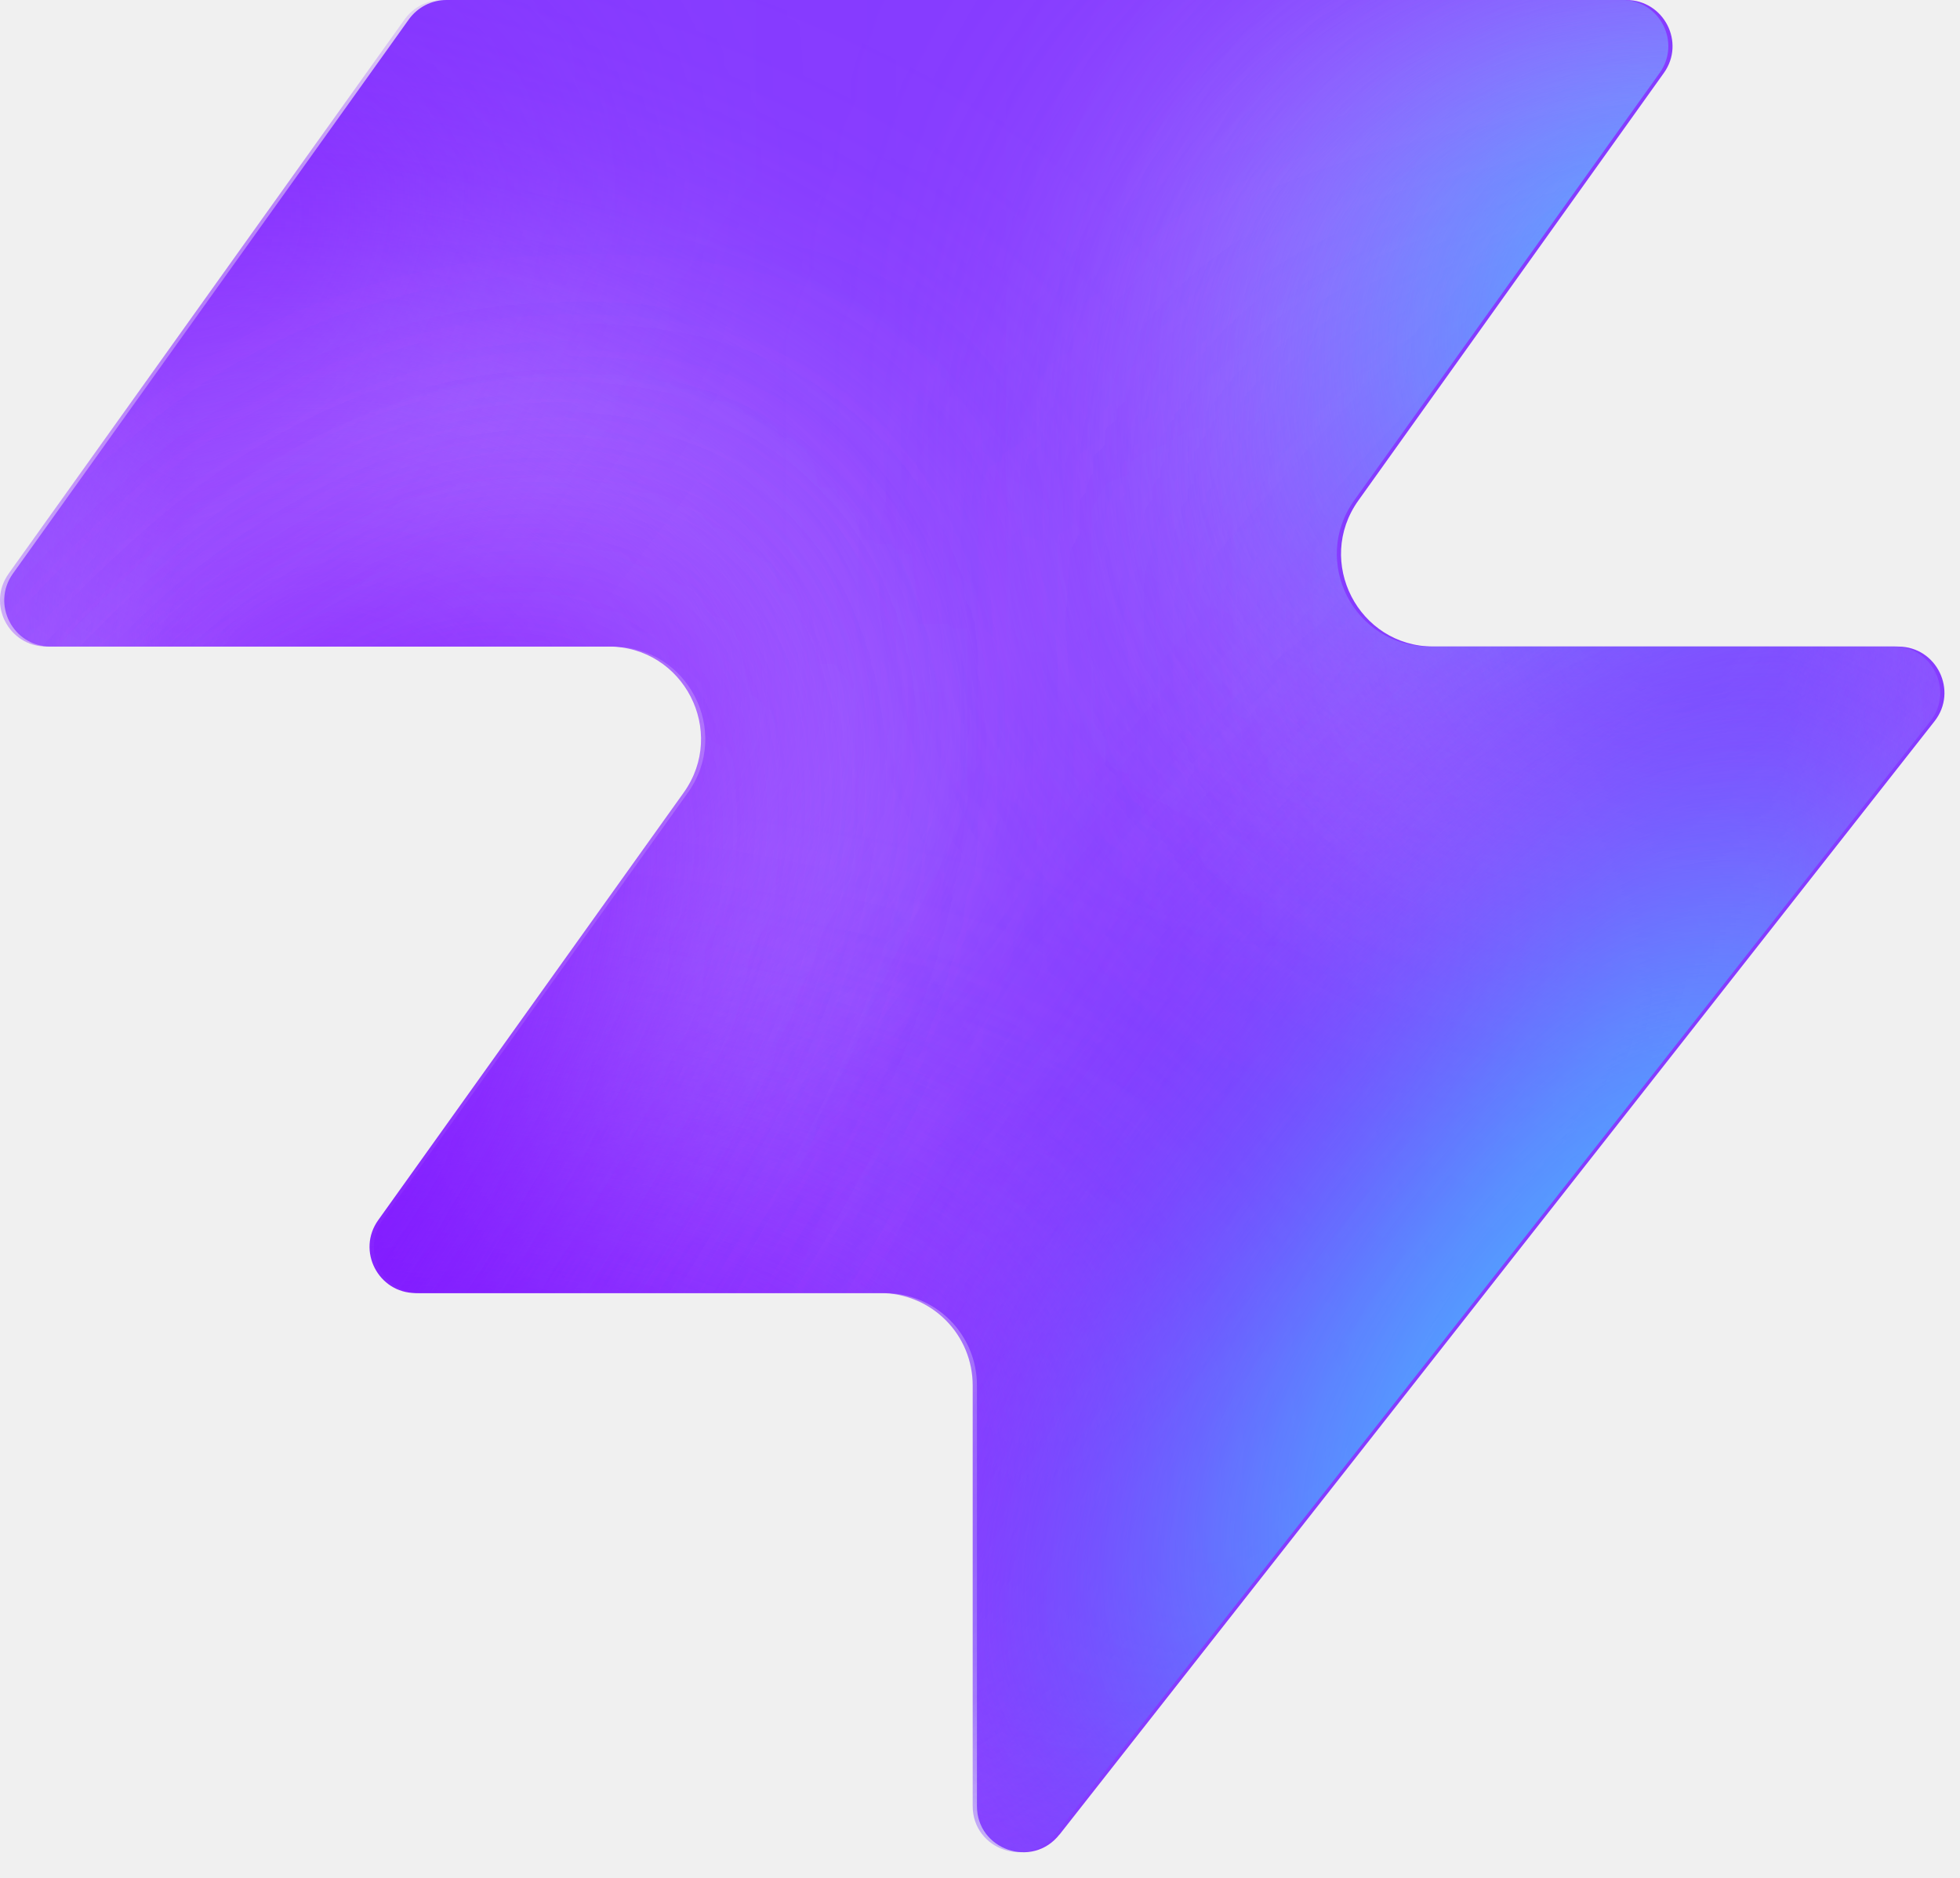
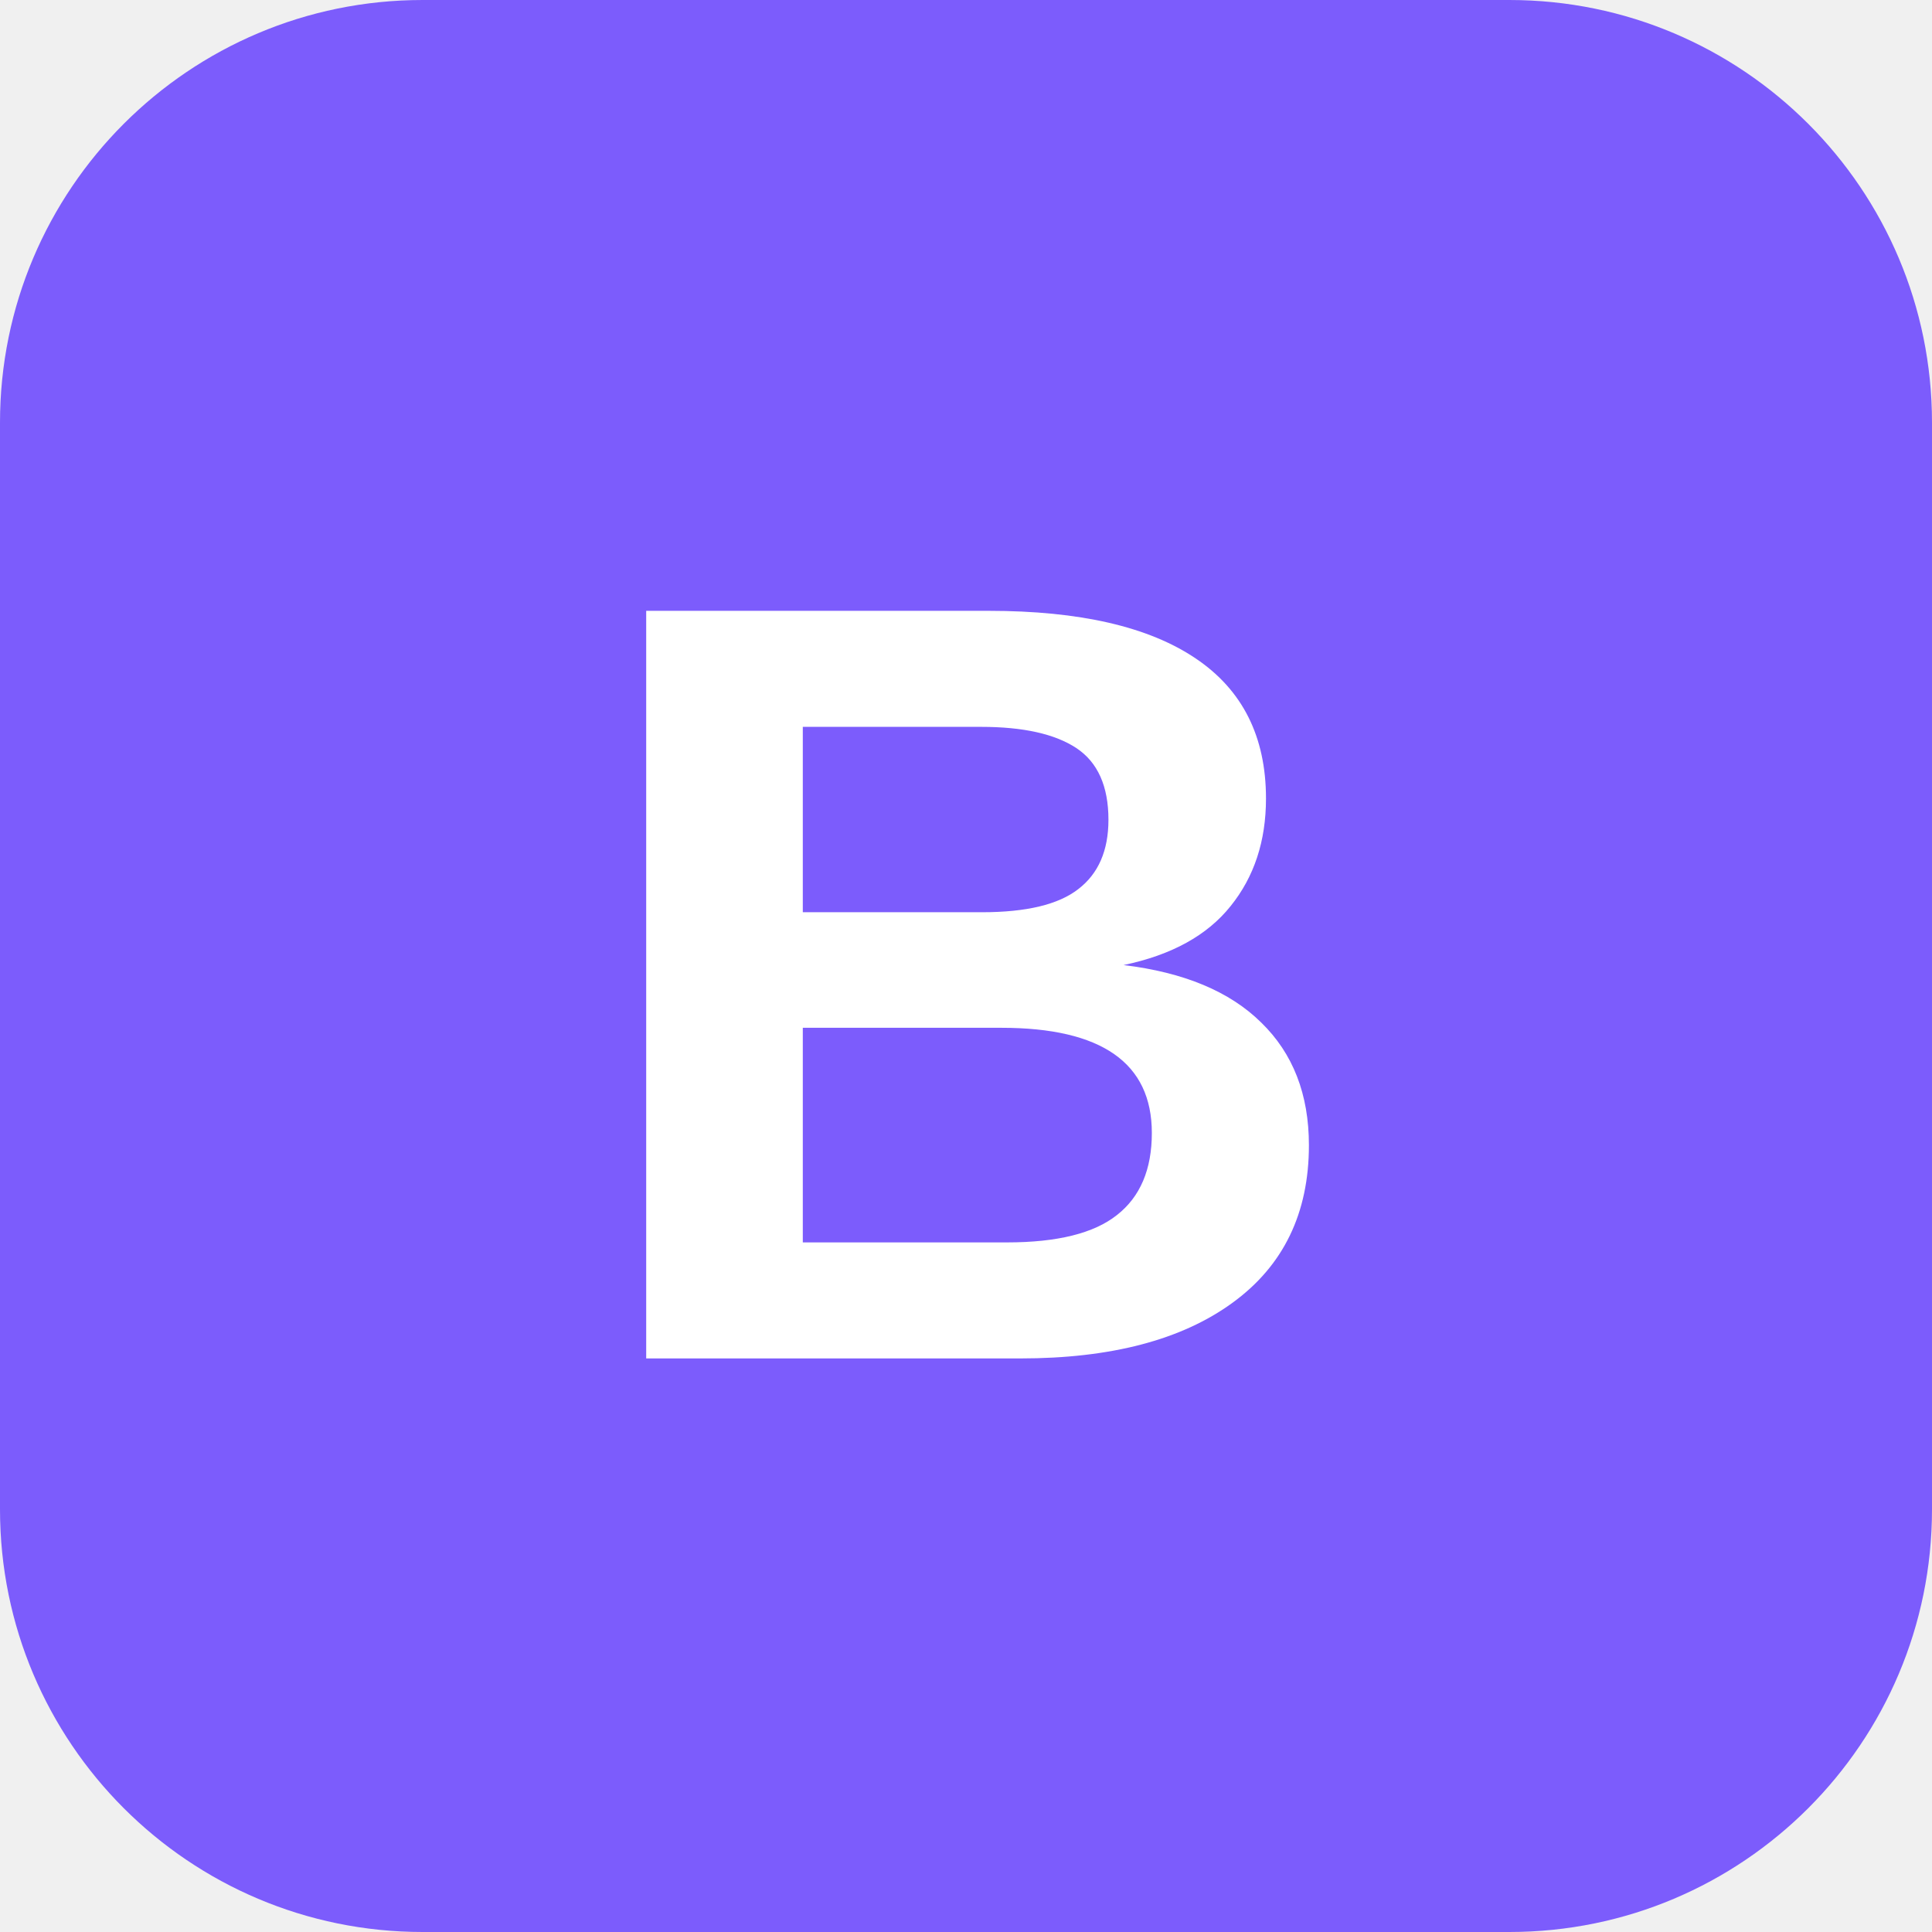
- <svg xmlns="http://www.w3.org/2000/svg" width="48" height="46" fill="none" viewBox="0 0 48 46">
-   <path fill="#863bff" d="M25.946 44.938c-.664.845-2.021.375-2.021-.698V33.937a2.26 2.26 0 0 0-2.262-2.262H10.287c-.92 0-1.456-1.04-.92-1.788l7.48-10.471c1.07-1.497 0-3.578-1.842-3.578H1.237c-.92 0-1.456-1.04-.92-1.788L10.013.474c.214-.297.556-.474.92-.474h28.894c.92 0 1.456 1.04.92 1.788l-7.48 10.471c-1.07 1.498 0 3.579 1.842 3.579h11.377c.943 0 1.473 1.088.89 1.83L25.947 44.94z" style="fill:#863bff;fill:color(display-p3 .525 .23 1);fill-opacity:1" />
-   <mask id="a" width="48" height="46" x="0" y="0" maskUnits="userSpaceOnUse" style="mask-type:alpha">
-     <path fill="#000" d="M25.842 44.938c-.664.844-2.021.375-2.021-.698V33.937a2.26 2.26 0 0 0-2.262-2.262H10.183c-.92 0-1.456-1.04-.92-1.788l7.48-10.471c1.07-1.498 0-3.579-1.842-3.579H1.133c-.92 0-1.456-1.04-.92-1.787L9.91.473c.214-.297.556-.474.92-.474h28.894c.92 0 1.456 1.04.92 1.788l-7.48 10.471c-1.07 1.498 0 3.578 1.842 3.578h11.377c.943 0 1.473 1.088.89 1.832L25.843 44.94z" style="fill:#000;fill-opacity:1" />
-   </mask>
-   <g mask="url(#a)">
-     <g filter="url(#b)">
-       <ellipse cx="5.508" cy="14.704" fill="#ede6ff" rx="5.508" ry="14.704" style="fill:#ede6ff;fill:color(display-p3 .927 .903 1);fill-opacity:1" transform="matrix(.00324 1 1 -.00324 -4.47 31.516)" />
-     </g>
-     <g filter="url(#c)">
-       <ellipse cx="10.399" cy="29.851" fill="#ede6ff" rx="10.399" ry="29.851" style="fill:#ede6ff;fill:color(display-p3 .927 .903 1);fill-opacity:1" transform="matrix(.00324 1 1 -.00324 -39.328 7.883)" />
-     </g>
-     <g filter="url(#d)">
-       <ellipse cx="5.508" cy="30.487" fill="#7e14ff" rx="5.508" ry="30.487" style="fill:#7e14ff;fill:color(display-p3 .492 .077 1);fill-opacity:1" transform="rotate(89.814 -25.913 -14.639)scale(1 -1)" />
-     </g>
-     <g filter="url(#e)">
-       <ellipse cx="5.508" cy="30.599" fill="#7e14ff" rx="5.508" ry="30.599" style="fill:#7e14ff;fill:color(display-p3 .492 .077 1);fill-opacity:1" transform="rotate(89.814 -32.644 -3.334)scale(1 -1)" />
-     </g>
-     <g filter="url(#f)">
-       <ellipse cx="5.508" cy="30.599" fill="#7e14ff" rx="5.508" ry="30.599" style="fill:#7e14ff;fill:color(display-p3 .492 .077 1);fill-opacity:1" transform="matrix(.00324 1 1 -.00324 -34.34 30.47)" />
-     </g>
-     <g filter="url(#g)">
-       <ellipse cx="14.072" cy="22.078" fill="#ede6ff" rx="14.072" ry="22.078" style="fill:#ede6ff;fill:color(display-p3 .927 .903 1);fill-opacity:1" transform="rotate(93.35 24.506 48.493)scale(-1 1)" />
-     </g>
-     <g filter="url(#h)">
-       <ellipse cx="3.47" cy="21.501" fill="#7e14ff" rx="3.47" ry="21.501" style="fill:#7e14ff;fill:color(display-p3 .492 .077 1);fill-opacity:1" transform="rotate(89.009 28.708 47.59)scale(-1 1)" />
-     </g>
-     <g filter="url(#i)">
-       <ellipse cx="3.47" cy="21.501" fill="#7e14ff" rx="3.47" ry="21.501" style="fill:#7e14ff;fill:color(display-p3 .492 .077 1);fill-opacity:1" transform="rotate(89.009 28.708 47.59)scale(-1 1)" />
-     </g>
-     <g filter="url(#j)">
-       <ellipse cx=".387" cy="8.972" fill="#7e14ff" rx="4.407" ry="29.108" style="fill:#7e14ff;fill:color(display-p3 .492 .077 1);fill-opacity:1" transform="rotate(39.51 .387 8.972)" />
-     </g>
-     <g filter="url(#k)">
-       <ellipse cx="47.523" cy="-6.092" fill="#7e14ff" rx="4.407" ry="29.108" style="fill:#7e14ff;fill:color(display-p3 .492 .077 1);fill-opacity:1" transform="rotate(37.892 47.523 -6.092)" />
-     </g>
-     <g filter="url(#l)">
-       <ellipse cx="41.412" cy="6.333" fill="#47bfff" rx="5.971" ry="9.665" style="fill:#47bfff;fill:color(display-p3 .28 .748 1);fill-opacity:1" transform="rotate(37.892 41.412 6.333)" />
-     </g>
-     <g filter="url(#m)">
-       <ellipse cx="-1.879" cy="38.332" fill="#7e14ff" rx="4.407" ry="29.108" style="fill:#7e14ff;fill:color(display-p3 .492 .077 1);fill-opacity:1" transform="rotate(37.892 -1.88 38.332)" />
-     </g>
-     <g filter="url(#n)">
-       <ellipse cx="-1.879" cy="38.332" fill="#7e14ff" rx="4.407" ry="29.108" style="fill:#7e14ff;fill:color(display-p3 .492 .077 1);fill-opacity:1" transform="rotate(37.892 -1.88 38.332)" />
-     </g>
-     <g filter="url(#o)">
-       <ellipse cx="35.651" cy="29.907" fill="#7e14ff" rx="4.407" ry="29.108" style="fill:#7e14ff;fill:color(display-p3 .492 .077 1);fill-opacity:1" transform="rotate(37.892 35.651 29.907)" />
-     </g>
-     <g filter="url(#p)">
-       <ellipse cx="38.418" cy="32.4" fill="#47bfff" rx="5.971" ry="15.297" style="fill:#47bfff;fill:color(display-p3 .28 .748 1);fill-opacity:1" transform="rotate(37.892 38.418 32.4)" />
-     </g>
-   </g>
-   <defs>
-     <filter id="b" width="60.045" height="41.654" x="-19.77" y="16.149" color-interpolation-filters="sRGB" filterUnits="userSpaceOnUse">
-       <feFlood flood-opacity="0" result="BackgroundImageFix" />
-       <feBlend in="SourceGraphic" in2="BackgroundImageFix" result="shape" />
-       <feGaussianBlur result="effect1_foregroundBlur_2002_17158" stdDeviation="7.659" />
-     </filter>
-     <filter id="c" width="90.34" height="51.437" x="-54.613" y="-7.533" color-interpolation-filters="sRGB" filterUnits="userSpaceOnUse">
-       <feFlood flood-opacity="0" result="BackgroundImageFix" />
-       <feBlend in="SourceGraphic" in2="BackgroundImageFix" result="shape" />
-       <feGaussianBlur result="effect1_foregroundBlur_2002_17158" stdDeviation="7.659" />
-     </filter>
-     <filter id="d" width="79.355" height="29.4" x="-49.64" y="2.03" color-interpolation-filters="sRGB" filterUnits="userSpaceOnUse">
-       <feFlood flood-opacity="0" result="BackgroundImageFix" />
-       <feBlend in="SourceGraphic" in2="BackgroundImageFix" result="shape" />
-       <feGaussianBlur result="effect1_foregroundBlur_2002_17158" stdDeviation="4.596" />
-     </filter>
-     <filter id="e" width="79.579" height="29.4" x="-45.045" y="20.029" color-interpolation-filters="sRGB" filterUnits="userSpaceOnUse">
-       <feFlood flood-opacity="0" result="BackgroundImageFix" />
-       <feBlend in="SourceGraphic" in2="BackgroundImageFix" result="shape" />
-       <feGaussianBlur result="effect1_foregroundBlur_2002_17158" stdDeviation="4.596" />
-     </filter>
-     <filter id="f" width="79.579" height="29.4" x="-43.513" y="21.178" color-interpolation-filters="sRGB" filterUnits="userSpaceOnUse">
-       <feFlood flood-opacity="0" result="BackgroundImageFix" />
-       <feBlend in="SourceGraphic" in2="BackgroundImageFix" result="shape" />
-       <feGaussianBlur result="effect1_foregroundBlur_2002_17158" stdDeviation="4.596" />
-     </filter>
-     <filter id="g" width="74.749" height="58.852" x="15.756" y="-17.901" color-interpolation-filters="sRGB" filterUnits="userSpaceOnUse">
-       <feFlood flood-opacity="0" result="BackgroundImageFix" />
-       <feBlend in="SourceGraphic" in2="BackgroundImageFix" result="shape" />
-       <feGaussianBlur result="effect1_foregroundBlur_2002_17158" stdDeviation="7.659" />
-     </filter>
-     <filter id="h" width="61.377" height="25.362" x="23.548" y="2.284" color-interpolation-filters="sRGB" filterUnits="userSpaceOnUse">
-       <feFlood flood-opacity="0" result="BackgroundImageFix" />
-       <feBlend in="SourceGraphic" in2="BackgroundImageFix" result="shape" />
-       <feGaussianBlur result="effect1_foregroundBlur_2002_17158" stdDeviation="4.596" />
-     </filter>
-     <filter id="i" width="61.377" height="25.362" x="23.548" y="2.284" color-interpolation-filters="sRGB" filterUnits="userSpaceOnUse">
-       <feFlood flood-opacity="0" result="BackgroundImageFix" />
-       <feBlend in="SourceGraphic" in2="BackgroundImageFix" result="shape" />
-       <feGaussianBlur result="effect1_foregroundBlur_2002_17158" stdDeviation="4.596" />
-     </filter>
-     <filter id="j" width="56.045" height="63.649" x="-27.636" y="-22.853" color-interpolation-filters="sRGB" filterUnits="userSpaceOnUse">
-       <feFlood flood-opacity="0" result="BackgroundImageFix" />
-       <feBlend in="SourceGraphic" in2="BackgroundImageFix" result="shape" />
-       <feGaussianBlur result="effect1_foregroundBlur_2002_17158" stdDeviation="4.596" />
-     </filter>
-     <filter id="k" width="54.814" height="64.646" x="20.116" y="-38.415" color-interpolation-filters="sRGB" filterUnits="userSpaceOnUse">
-       <feFlood flood-opacity="0" result="BackgroundImageFix" />
-       <feBlend in="SourceGraphic" in2="BackgroundImageFix" result="shape" />
-       <feGaussianBlur result="effect1_foregroundBlur_2002_17158" stdDeviation="4.596" />
-     </filter>
-     <filter id="l" width="33.541" height="35.313" x="24.641" y="-11.323" color-interpolation-filters="sRGB" filterUnits="userSpaceOnUse">
-       <feFlood flood-opacity="0" result="BackgroundImageFix" />
-       <feBlend in="SourceGraphic" in2="BackgroundImageFix" result="shape" />
-       <feGaussianBlur result="effect1_foregroundBlur_2002_17158" stdDeviation="4.596" />
-     </filter>
-     <filter id="m" width="54.814" height="64.646" x="-29.286" y="6.009" color-interpolation-filters="sRGB" filterUnits="userSpaceOnUse">
-       <feFlood flood-opacity="0" result="BackgroundImageFix" />
-       <feBlend in="SourceGraphic" in2="BackgroundImageFix" result="shape" />
-       <feGaussianBlur result="effect1_foregroundBlur_2002_17158" stdDeviation="4.596" />
-     </filter>
-     <filter id="n" width="54.814" height="64.646" x="-29.286" y="6.009" color-interpolation-filters="sRGB" filterUnits="userSpaceOnUse">
-       <feFlood flood-opacity="0" result="BackgroundImageFix" />
-       <feBlend in="SourceGraphic" in2="BackgroundImageFix" result="shape" />
-       <feGaussianBlur result="effect1_foregroundBlur_2002_17158" stdDeviation="4.596" />
-     </filter>
-     <filter id="o" width="54.814" height="64.646" x="8.244" y="-2.416" color-interpolation-filters="sRGB" filterUnits="userSpaceOnUse">
-       <feFlood flood-opacity="0" result="BackgroundImageFix" />
-       <feBlend in="SourceGraphic" in2="BackgroundImageFix" result="shape" />
-       <feGaussianBlur result="effect1_foregroundBlur_2002_17158" stdDeviation="4.596" />
-     </filter>
-     <filter id="p" width="39.409" height="43.623" x="18.713" y="10.588" color-interpolation-filters="sRGB" filterUnits="userSpaceOnUse">
-       <feFlood flood-opacity="0" result="BackgroundImageFix" />
-       <feBlend in="SourceGraphic" in2="BackgroundImageFix" result="shape" />
-       <feGaussianBlur result="effect1_foregroundBlur_2002_17158" stdDeviation="4.596" />
-     </filter>
-   </defs>
+ <svg xmlns="http://www.w3.org/2000/svg" viewBox="0 0 64 64">
+   <rect width="64" height="64" rx="14" fill="#7c5cfc" />
+   <text x="32" y="45" font-size="36" font-weight="700" text-anchor="middle" fill="#fff" font-family="Arial, sans-serif">B</text>
</svg>
